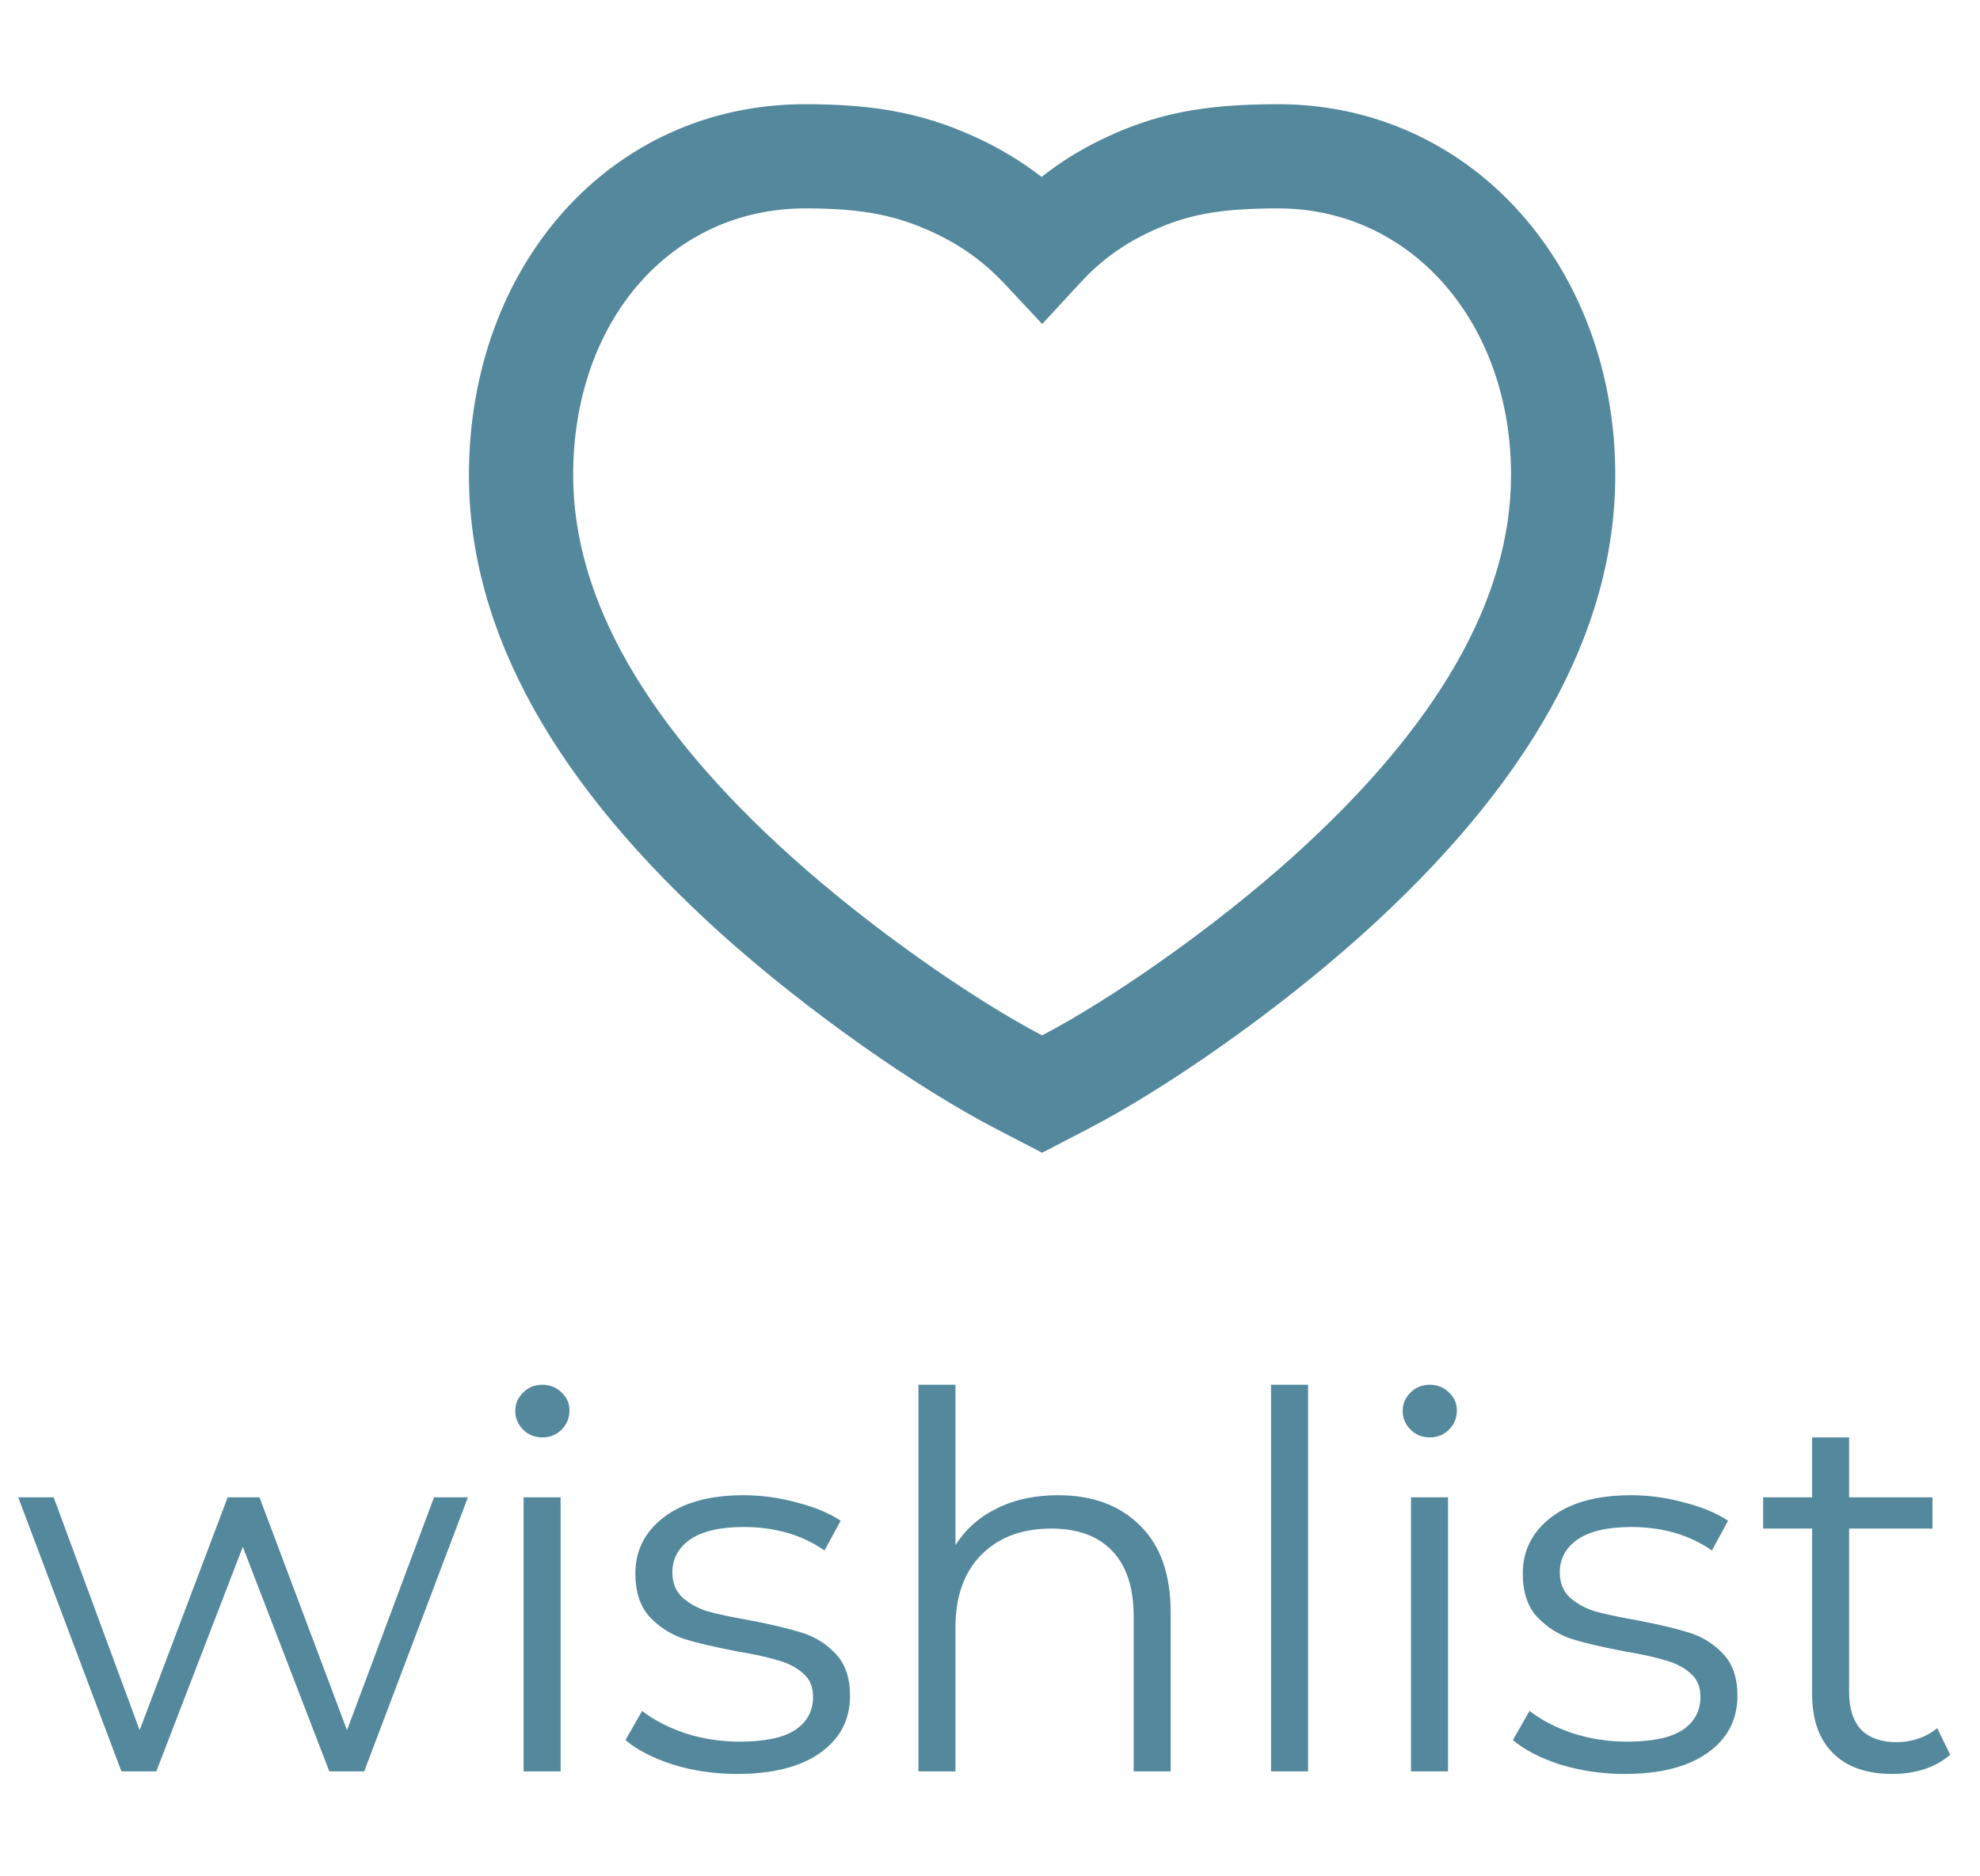
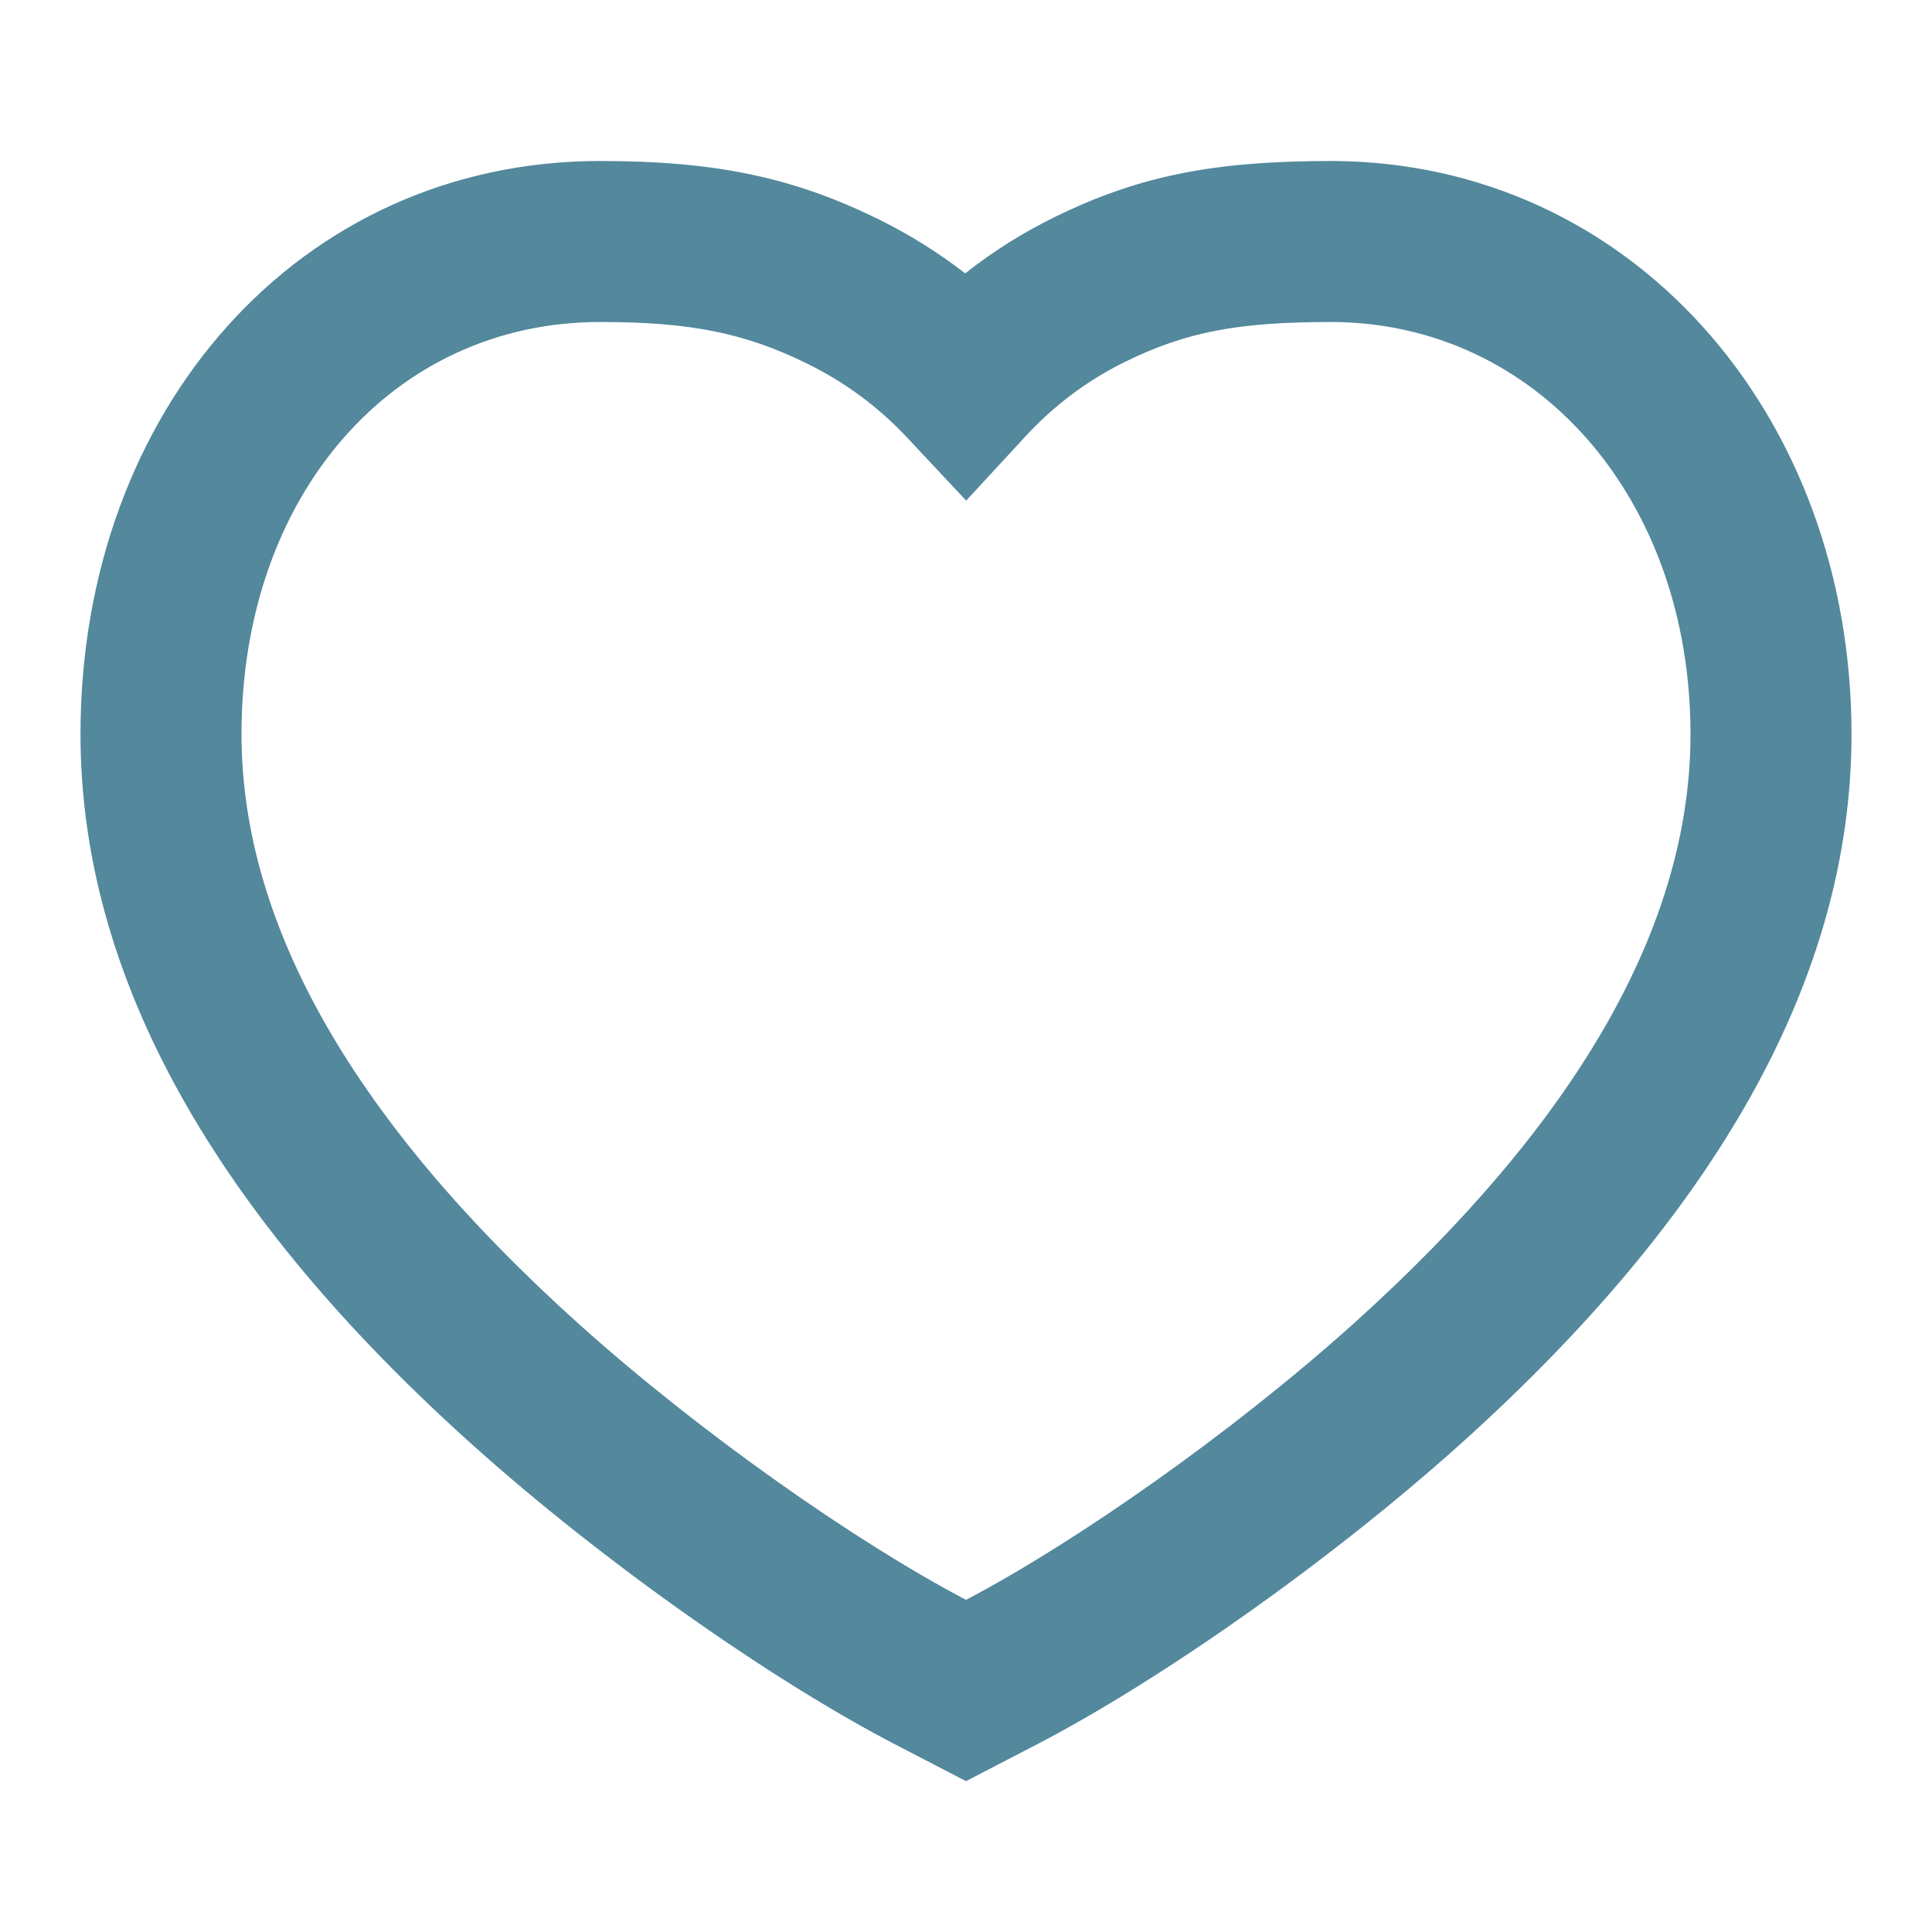
- <svg xmlns="http://www.w3.org/2000/svg" width="38" height="36" viewBox="0 0 38 36" fill="none">
-   <path fill-rule="evenodd" clip-rule="evenodd" d="M24.553 2C23.106 2 22.172 2.172 21.103 2.696C20.707 2.89 20.335 3.123 19.99 3.396C19.658 3.139 19.302 2.916 18.922 2.728C17.831 2.189 16.85 2 15.454 2C11.716 2 9 5.097 9 9.12C9 12.158 10.694 15.092 13.849 17.93C15.505 19.419 17.619 20.893 19.134 21.677L20 22.126L20.866 21.677C22.381 20.893 24.495 19.419 26.151 17.93C29.306 15.092 31 12.158 31 9.12C31 5.14 28.258 2.015 24.553 2ZM29 9.12C29 11.5 27.586 13.949 24.814 16.443C23.302 17.802 21.359 19.161 20 19.874C18.641 19.161 16.698 17.802 15.186 16.443C12.414 13.949 11 11.5 11 9.12C11 6.148 12.884 4 15.454 4C16.564 4 17.248 4.132 18.035 4.521C18.5 4.751 18.911 5.054 19.267 5.434L20.002 6.219L20.732 5.428C21.095 5.033 21.512 4.722 21.982 4.492C22.746 4.118 23.387 4 24.549 4C27.088 4.011 29 6.189 29 9.12Z" fill="#53889D" />
-   <path d="M8.98 28.74L6.99 34H6.32L4.66 29.69L3 34H2.33L0.35 28.74H1.03L2.68 33.21L4.37 28.74H4.98L6.66 33.21L8.33 28.74H8.98ZM10.049 28.74H10.759V34H10.049V28.74ZM10.409 27.59C10.262 27.59 10.139 27.54 10.039 27.44C9.939 27.34 9.889 27.22 9.889 27.08C9.889 26.947 9.939 26.83 10.039 26.73C10.139 26.63 10.262 26.58 10.409 26.58C10.555 26.58 10.679 26.63 10.779 26.73C10.879 26.823 10.929 26.937 10.929 27.07C10.929 27.217 10.879 27.34 10.779 27.44C10.679 27.54 10.555 27.59 10.409 27.59ZM14.144 34.05C13.717 34.05 13.307 33.99 12.914 33.87C12.527 33.743 12.224 33.587 12.004 33.4L12.324 32.84C12.544 33.013 12.821 33.157 13.154 33.27C13.488 33.377 13.834 33.43 14.194 33.43C14.674 33.43 15.027 33.357 15.254 33.21C15.488 33.057 15.604 32.843 15.604 32.57C15.604 32.377 15.541 32.227 15.414 32.12C15.287 32.007 15.127 31.923 14.934 31.87C14.741 31.81 14.484 31.753 14.164 31.7C13.738 31.62 13.394 31.54 13.134 31.46C12.874 31.373 12.651 31.23 12.464 31.03C12.284 30.83 12.194 30.553 12.194 30.2C12.194 29.76 12.377 29.4 12.744 29.12C13.111 28.84 13.621 28.7 14.274 28.7C14.614 28.7 14.954 28.747 15.294 28.84C15.634 28.927 15.914 29.043 16.134 29.19L15.824 29.76C15.391 29.46 14.874 29.31 14.274 29.31C13.821 29.31 13.477 29.39 13.244 29.55C13.018 29.71 12.904 29.92 12.904 30.18C12.904 30.38 12.967 30.54 13.094 30.66C13.227 30.78 13.391 30.87 13.584 30.93C13.777 30.983 14.044 31.04 14.384 31.1C14.804 31.18 15.141 31.26 15.394 31.34C15.648 31.42 15.864 31.557 16.044 31.75C16.224 31.943 16.314 32.21 16.314 32.55C16.314 33.01 16.121 33.377 15.734 33.65C15.354 33.917 14.824 34.05 14.144 34.05ZM20.307 28.7C20.967 28.7 21.49 28.893 21.877 29.28C22.27 29.66 22.467 30.217 22.467 30.95V34H21.757V31.02C21.757 30.473 21.62 30.057 21.347 29.77C21.073 29.483 20.683 29.34 20.177 29.34C19.61 29.34 19.16 29.51 18.827 29.85C18.5 30.183 18.337 30.647 18.337 31.24V34H17.627V26.58H18.337V29.66C18.53 29.353 18.797 29.117 19.137 28.95C19.477 28.783 19.867 28.7 20.307 28.7ZM24.394 26.58H25.104V34H24.394V26.58ZM27.08 28.74H27.79V34H27.08V28.74ZM27.44 27.59C27.293 27.59 27.17 27.54 27.07 27.44C26.97 27.34 26.92 27.22 26.92 27.08C26.92 26.947 26.97 26.83 27.07 26.73C27.17 26.63 27.293 26.58 27.44 26.58C27.587 26.58 27.71 26.63 27.81 26.73C27.91 26.823 27.96 26.937 27.96 27.07C27.96 27.217 27.91 27.34 27.81 27.44C27.71 27.54 27.587 27.59 27.44 27.59ZM31.175 34.05C30.749 34.05 30.339 33.99 29.945 33.87C29.559 33.743 29.255 33.587 29.035 33.4L29.355 32.84C29.575 33.013 29.852 33.157 30.185 33.27C30.519 33.377 30.865 33.43 31.225 33.43C31.705 33.43 32.059 33.357 32.285 33.21C32.519 33.057 32.635 32.843 32.635 32.57C32.635 32.377 32.572 32.227 32.445 32.12C32.319 32.007 32.159 31.923 31.965 31.87C31.772 31.81 31.515 31.753 31.195 31.7C30.769 31.62 30.425 31.54 30.165 31.46C29.905 31.373 29.682 31.23 29.495 31.03C29.315 30.83 29.225 30.553 29.225 30.2C29.225 29.76 29.409 29.4 29.775 29.12C30.142 28.84 30.652 28.7 31.305 28.7C31.645 28.7 31.985 28.747 32.325 28.84C32.665 28.927 32.945 29.043 33.165 29.19L32.855 29.76C32.422 29.46 31.905 29.31 31.305 29.31C30.852 29.31 30.509 29.39 30.275 29.55C30.049 29.71 29.935 29.92 29.935 30.18C29.935 30.38 29.999 30.54 30.125 30.66C30.259 30.78 30.422 30.87 30.615 30.93C30.809 30.983 31.075 31.04 31.415 31.1C31.835 31.18 32.172 31.26 32.425 31.34C32.679 31.42 32.895 31.557 33.075 31.75C33.255 31.943 33.345 32.21 33.345 32.55C33.345 33.01 33.152 33.377 32.765 33.65C32.385 33.917 31.855 34.05 31.175 34.05ZM37.428 33.68C37.295 33.8 37.128 33.893 36.928 33.96C36.735 34.02 36.531 34.05 36.318 34.05C35.825 34.05 35.445 33.917 35.178 33.65C34.911 33.383 34.778 33.007 34.778 32.52V29.34H33.838V28.74H34.778V27.59H35.488V28.74H37.088V29.34H35.488V32.48C35.488 32.793 35.565 33.033 35.718 33.2C35.878 33.36 36.105 33.44 36.398 33.44C36.545 33.44 36.685 33.417 36.818 33.37C36.958 33.323 37.078 33.257 37.178 33.17L37.428 33.68Z" fill="#53889D" />
+ <svg xmlns="http://www.w3.org/2000/svg" width="24" height="24" viewBox="0 0 24 24" fill="none">
+   <path fill-rule="evenodd" clip-rule="evenodd" d="M16.553 2C15.106 2 14.172 2.172 13.103 2.696C12.707 2.89 12.335 3.123 11.99 3.396C11.658 3.139 11.302 2.916 10.922 2.728C9.831 2.189 8.85 2 7.455 2C3.716 2 1 5.097 1 9.12C1 12.158 2.694 15.092 5.849 17.93C7.505 19.419 9.619 20.893 11.134 21.677L12 22.126L12.866 21.677C14.381 20.893 16.495 19.419 18.151 17.93C21.306 15.092 23 12.158 23 9.12C23 5.14 20.258 2.015 16.553 2ZM21 9.12C21 11.5 19.586 13.949 16.814 16.443C15.302 17.802 13.359 19.161 12 19.874C10.641 19.161 8.698 17.802 7.186 16.443C4.414 13.949 3 11.5 3 9.12C3 6.148 4.884 4 7.455 4C8.564 4 9.248 4.132 10.035 4.521C10.5 4.751 10.911 5.054 11.267 5.434L12.002 6.219L12.732 5.428C13.095 5.033 13.512 4.722 13.982 4.492C14.746 4.118 15.387 4 16.549 4C19.088 4.011 21 6.189 21 9.12Z" fill="#53889D" />
</svg>
